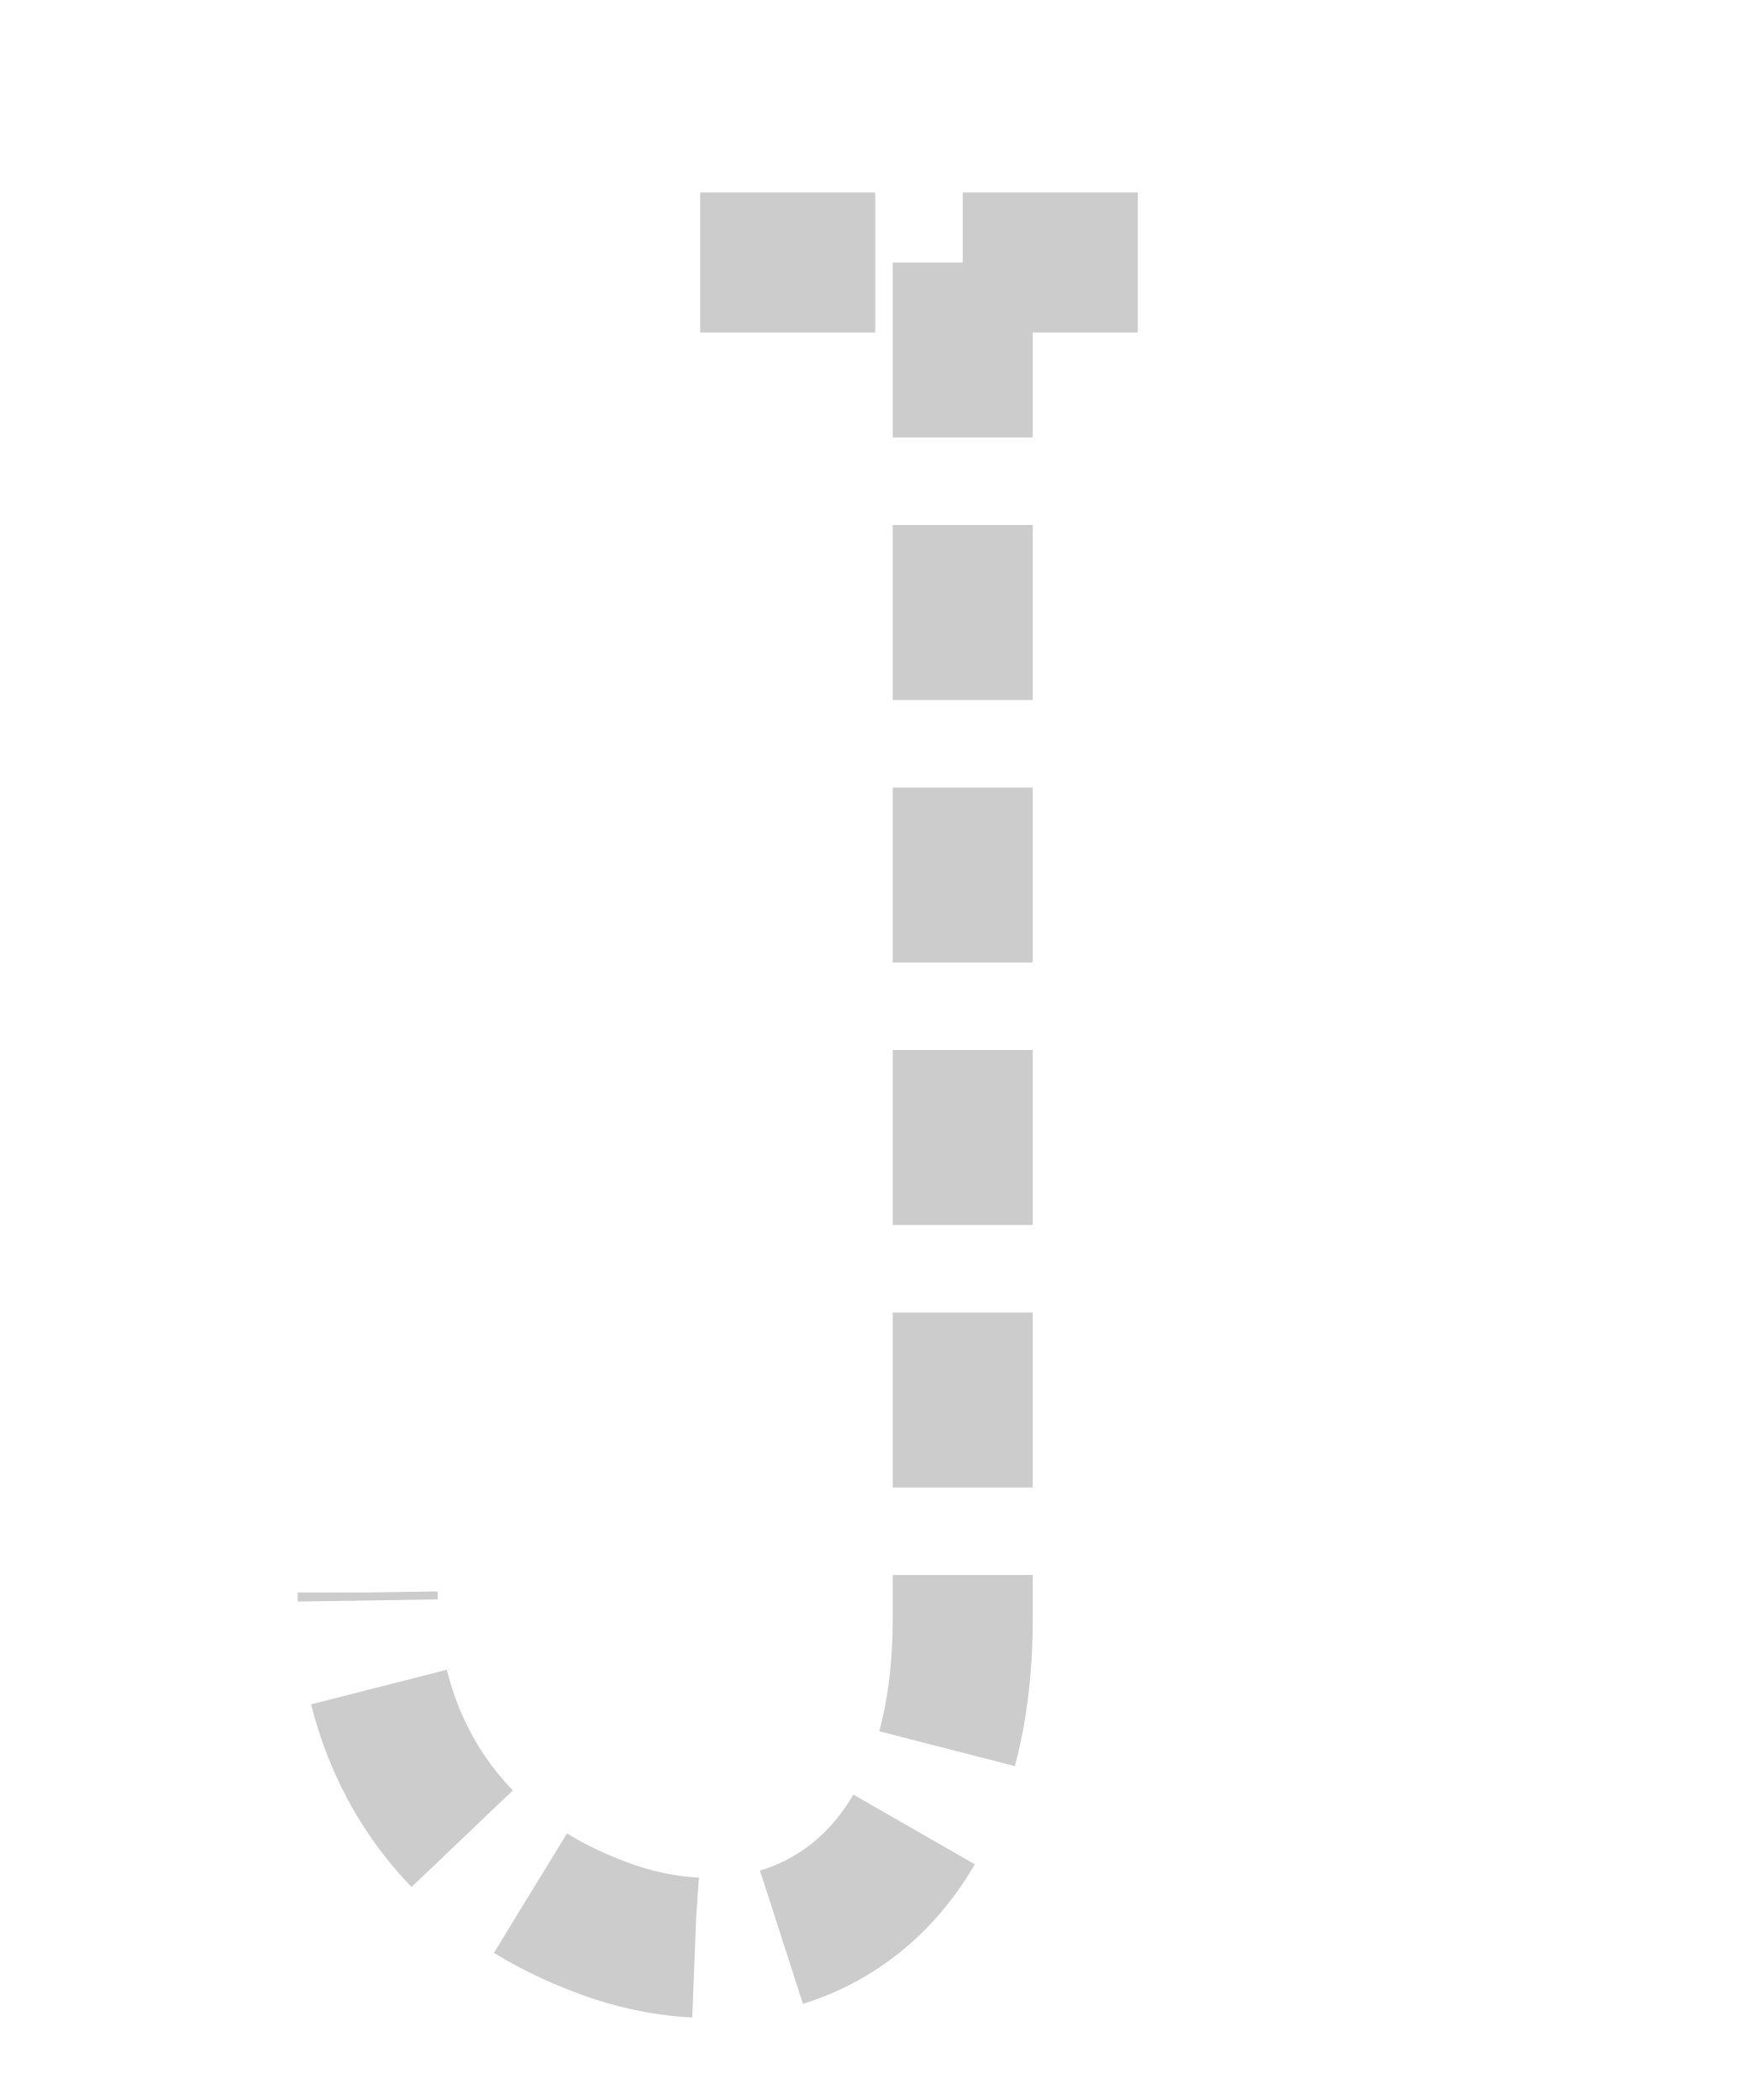
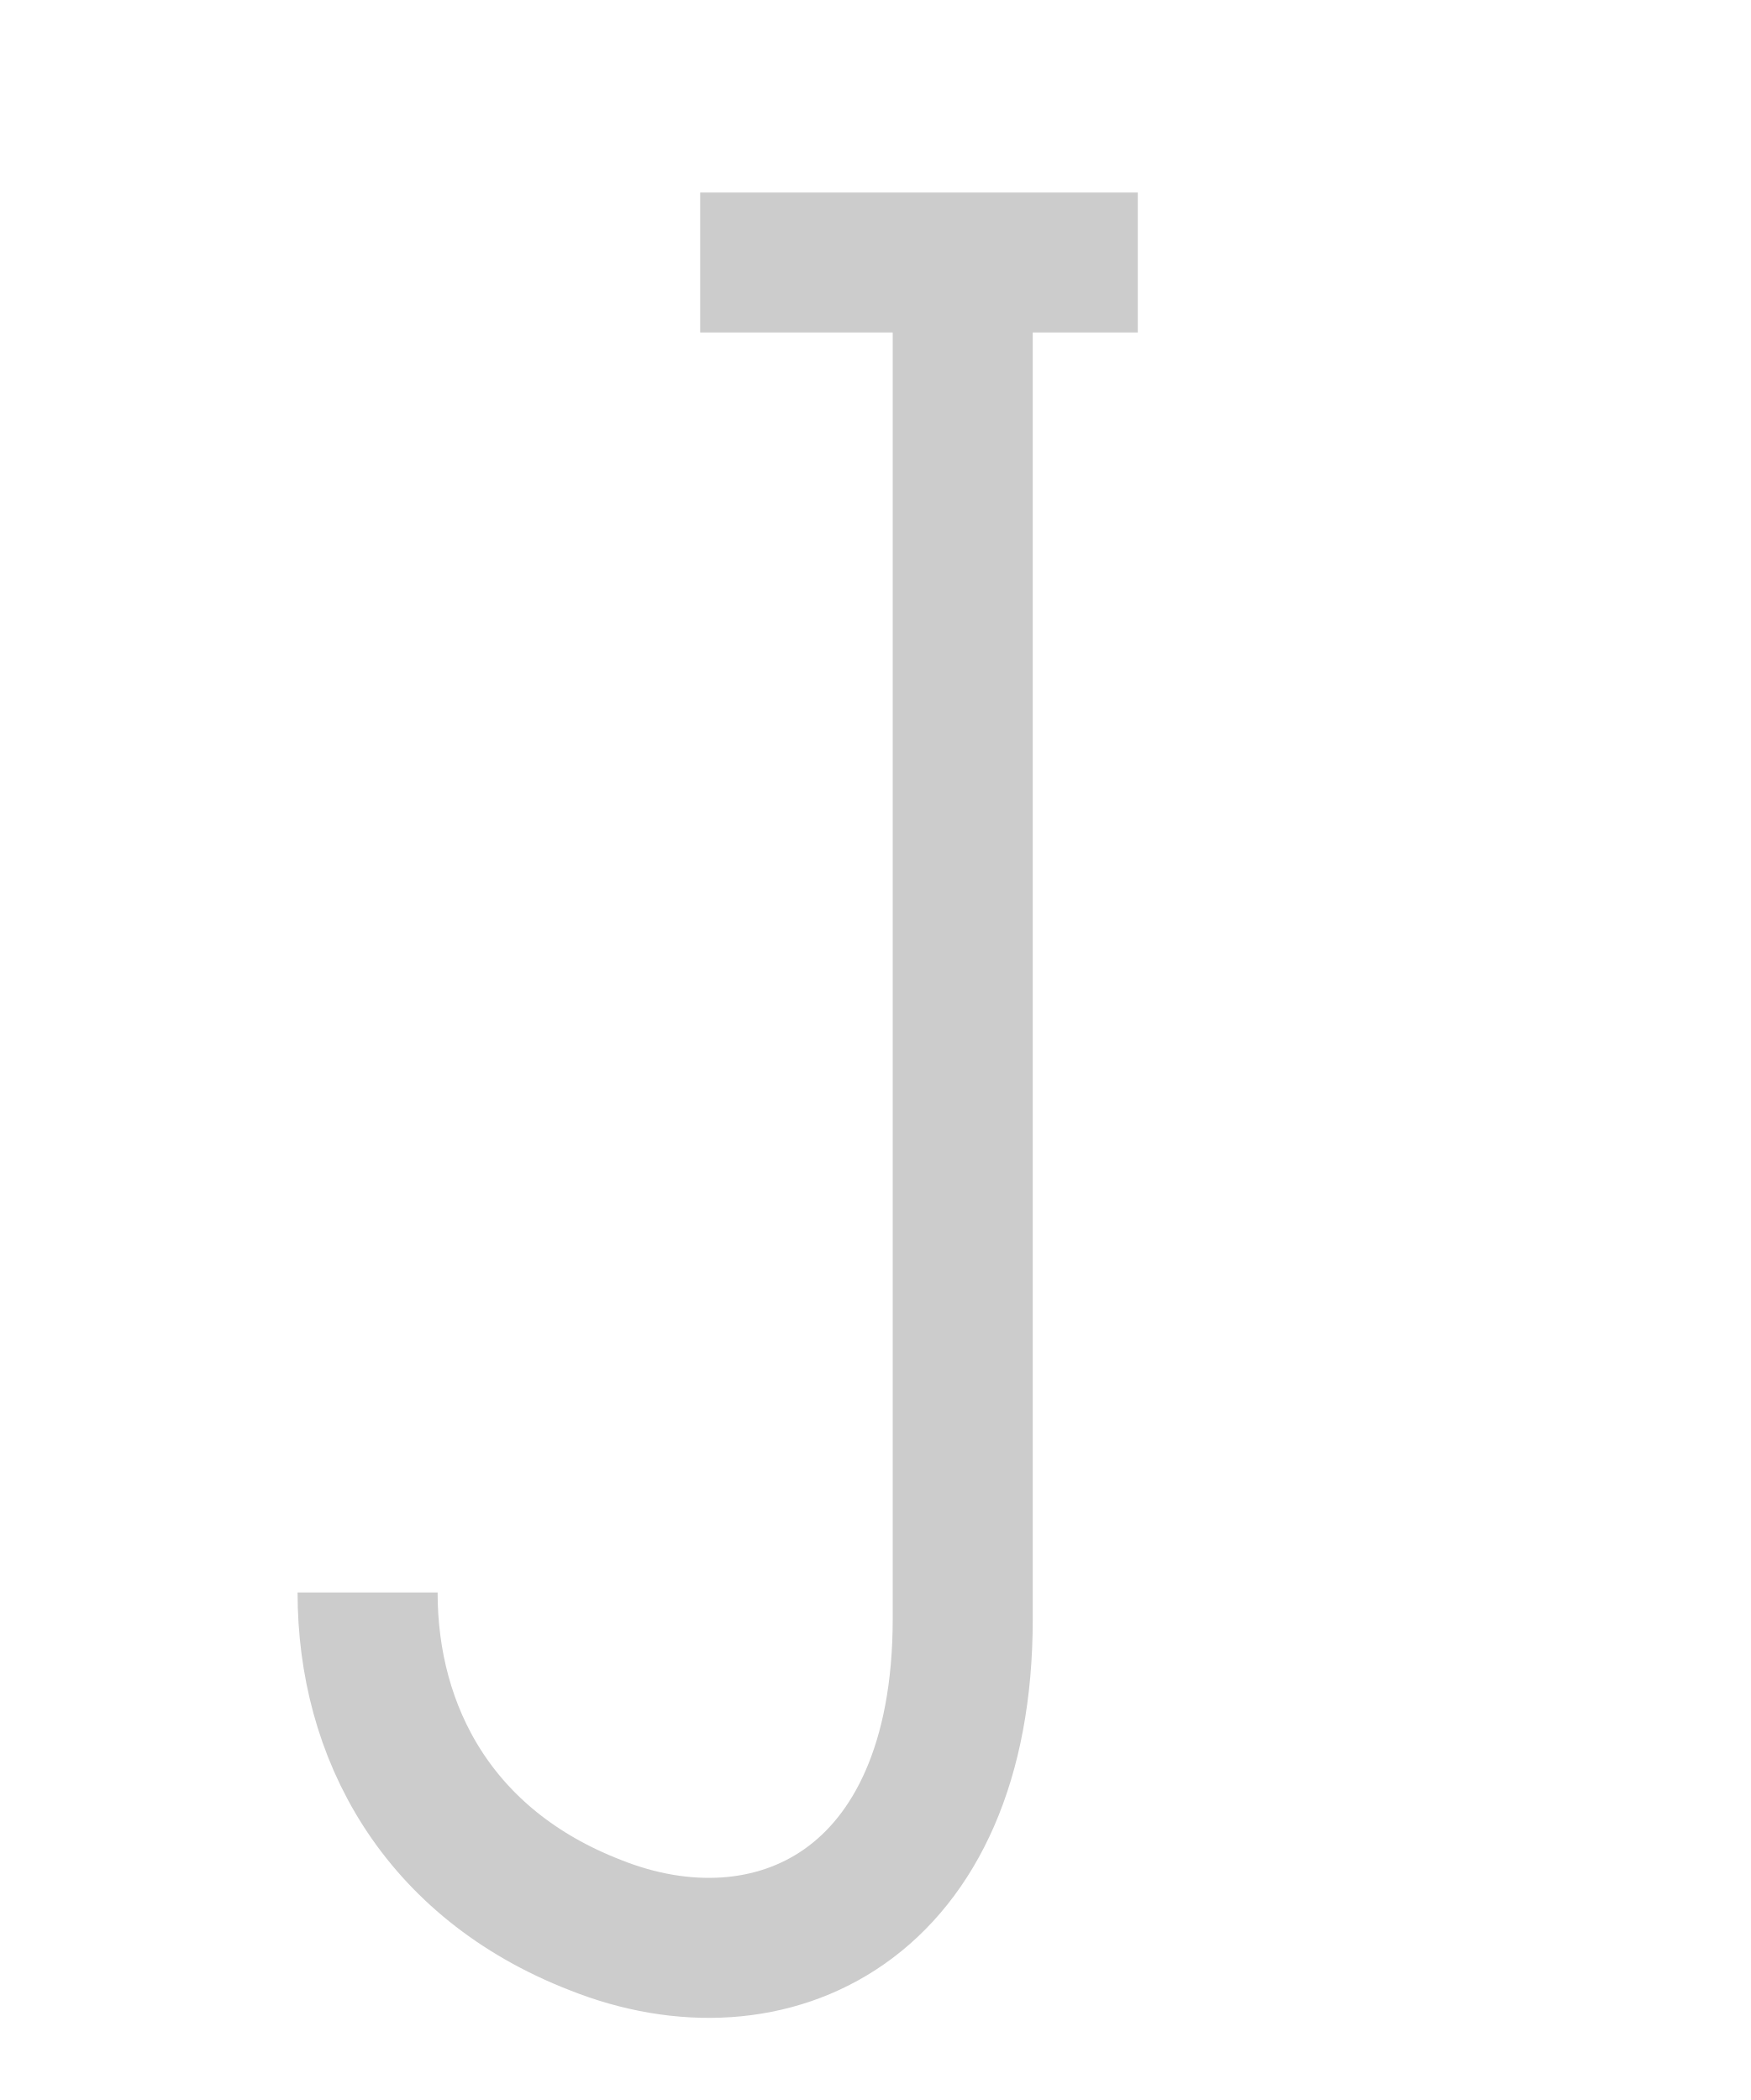
<svg xmlns="http://www.w3.org/2000/svg" viewBox="0 0 200 240">
-   <path id="trace-path" d="M 80,30 L 130,30 M 110,30 L 110,185 C 110,218 88,228 68,220 C 50,213 42,198 42,182" fill="none" stroke="#ccc" stroke-width="16" stroke-linecap="butt" stroke-linejoin="round" stroke-dasharray="20 10" />
+   <path id="trace-path" d="M 80,30 L 130,30 M 110,30 L 110,185 C 110,218 88,228 68,220 C 50,213 42,198 42,182" fill="none" stroke="#ccc" stroke-width="16" stroke-linecap="butt" stroke-linejoin="round" />
</svg>
